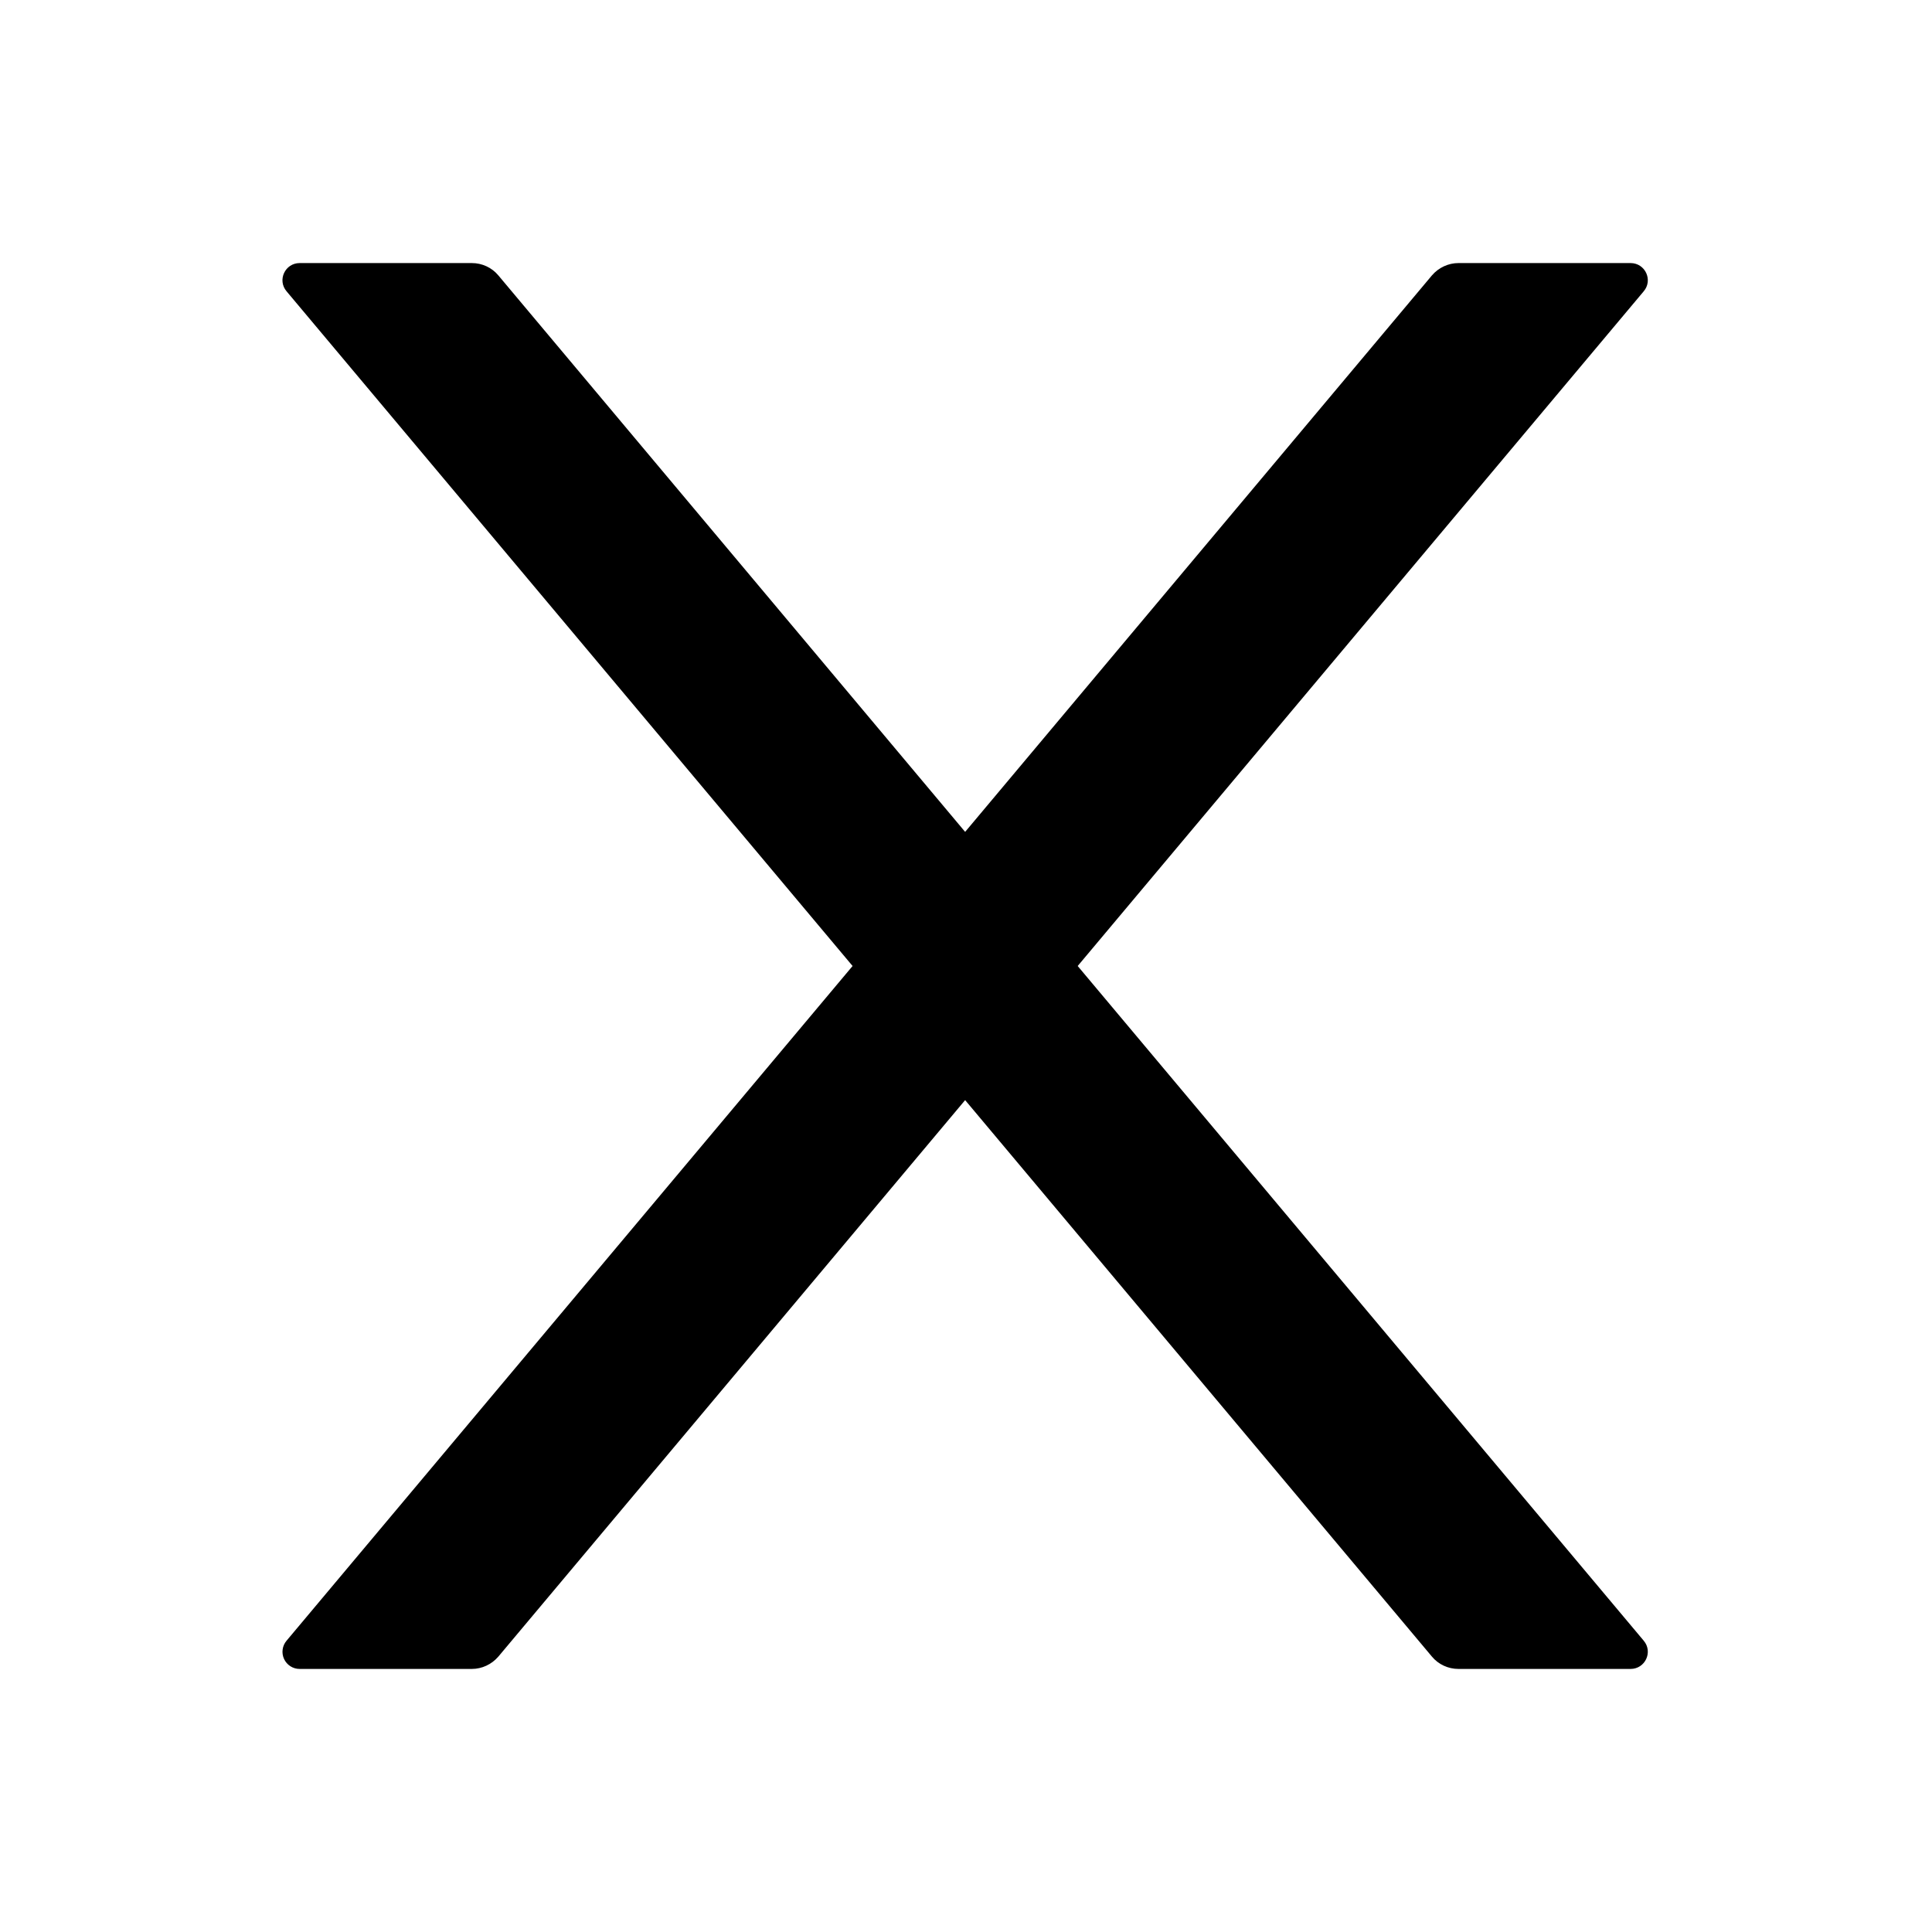
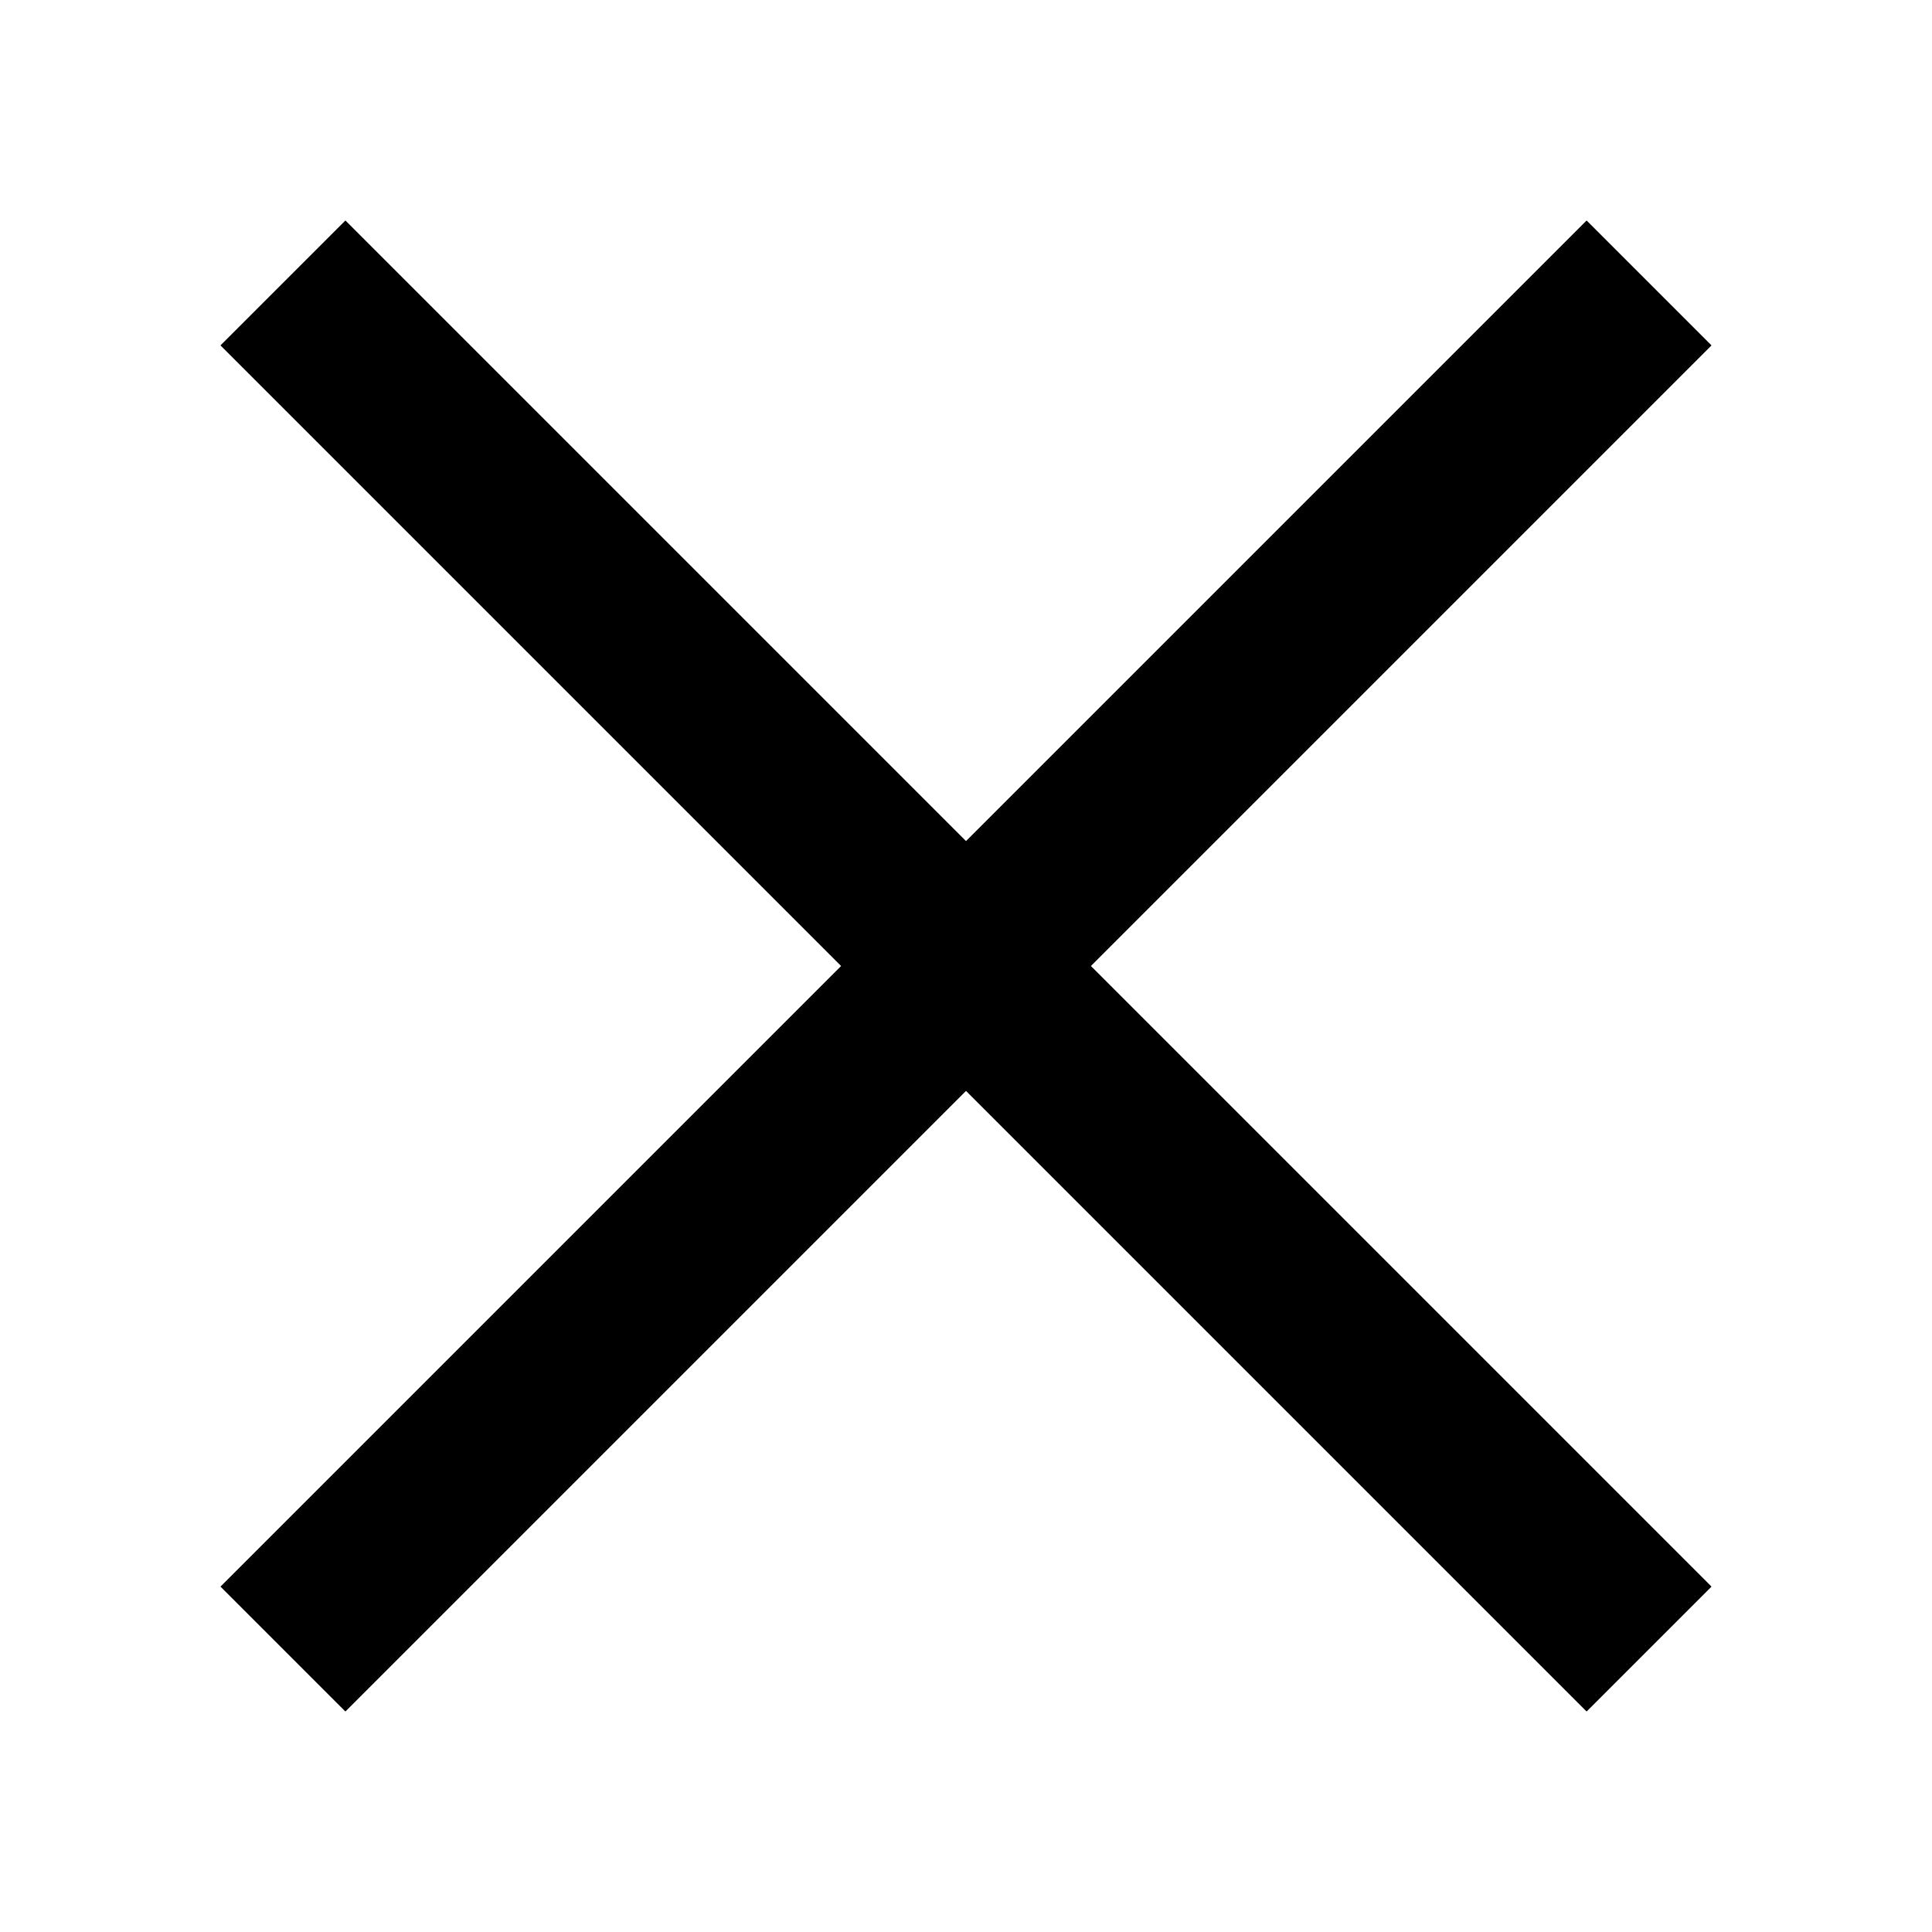
- <svg viewBox="64 64 896 896" focusable="false">
-   <path d="M563.8 512l262.5-312.9c4.4-5.2.7-13.1-6.1-13.1h-79.8c-4.7 0-9.2 2.1-12.3 5.7L511.6 449.8 295.1 191.7c-3-3.6-7.5-5.7-12.3-5.7H203c-6.8 0-10.5 7.9-6.1 13.1L459.4 512 196.9 824.9A7.95 7.95 0 00203 838h79.8c4.7 0 9.2-2.1 12.3-5.7l216.5-258.1 216.5 258.1c3 3.6 7.5 5.7 12.3 5.7h79.8c6.8 0 10.5-7.9 6.1-13.1L563.8 512z" />
+ <svg fill-rule="evenodd" viewBox="64 64 896 896" focusable="false">
+   <path d="M799.86 166.31c.02 0 .04.02.08.06l57.69 57.7c.04.03.05.05.06.08a.12.12 0 010 .06c0 .03-.02.05-.06.09L569.93 512l287.7 287.7c.04.04.05.06.06.09a.12.12 0 010 .07c0 .02-.02.04-.06.08l-57.7 57.69c-.03.04-.05.05-.07.06a.12.12 0 01-.07 0c-.03 0-.05-.02-.09-.06L512 569.93l-287.7 287.7c-.04.04-.06.05-.09.06a.12.12 0 01-.07 0c-.02 0-.04-.02-.08-.06l-57.69-57.7c-.04-.03-.05-.05-.06-.07a.12.12 0 010-.07c0-.03.02-.05.06-.09L454.07 512l-287.7-287.7c-.04-.04-.05-.06-.06-.09a.12.12 0 010-.07c0-.02.02-.04.06-.08l57.7-57.69c.03-.04.05-.05.07-.06a.12.12 0 01.07 0c.03 0 .05.02.09.06L512 454.07l287.7-287.7c.04-.04.06-.05.09-.06a.12.12 0 01.07 0z" />
</svg>
